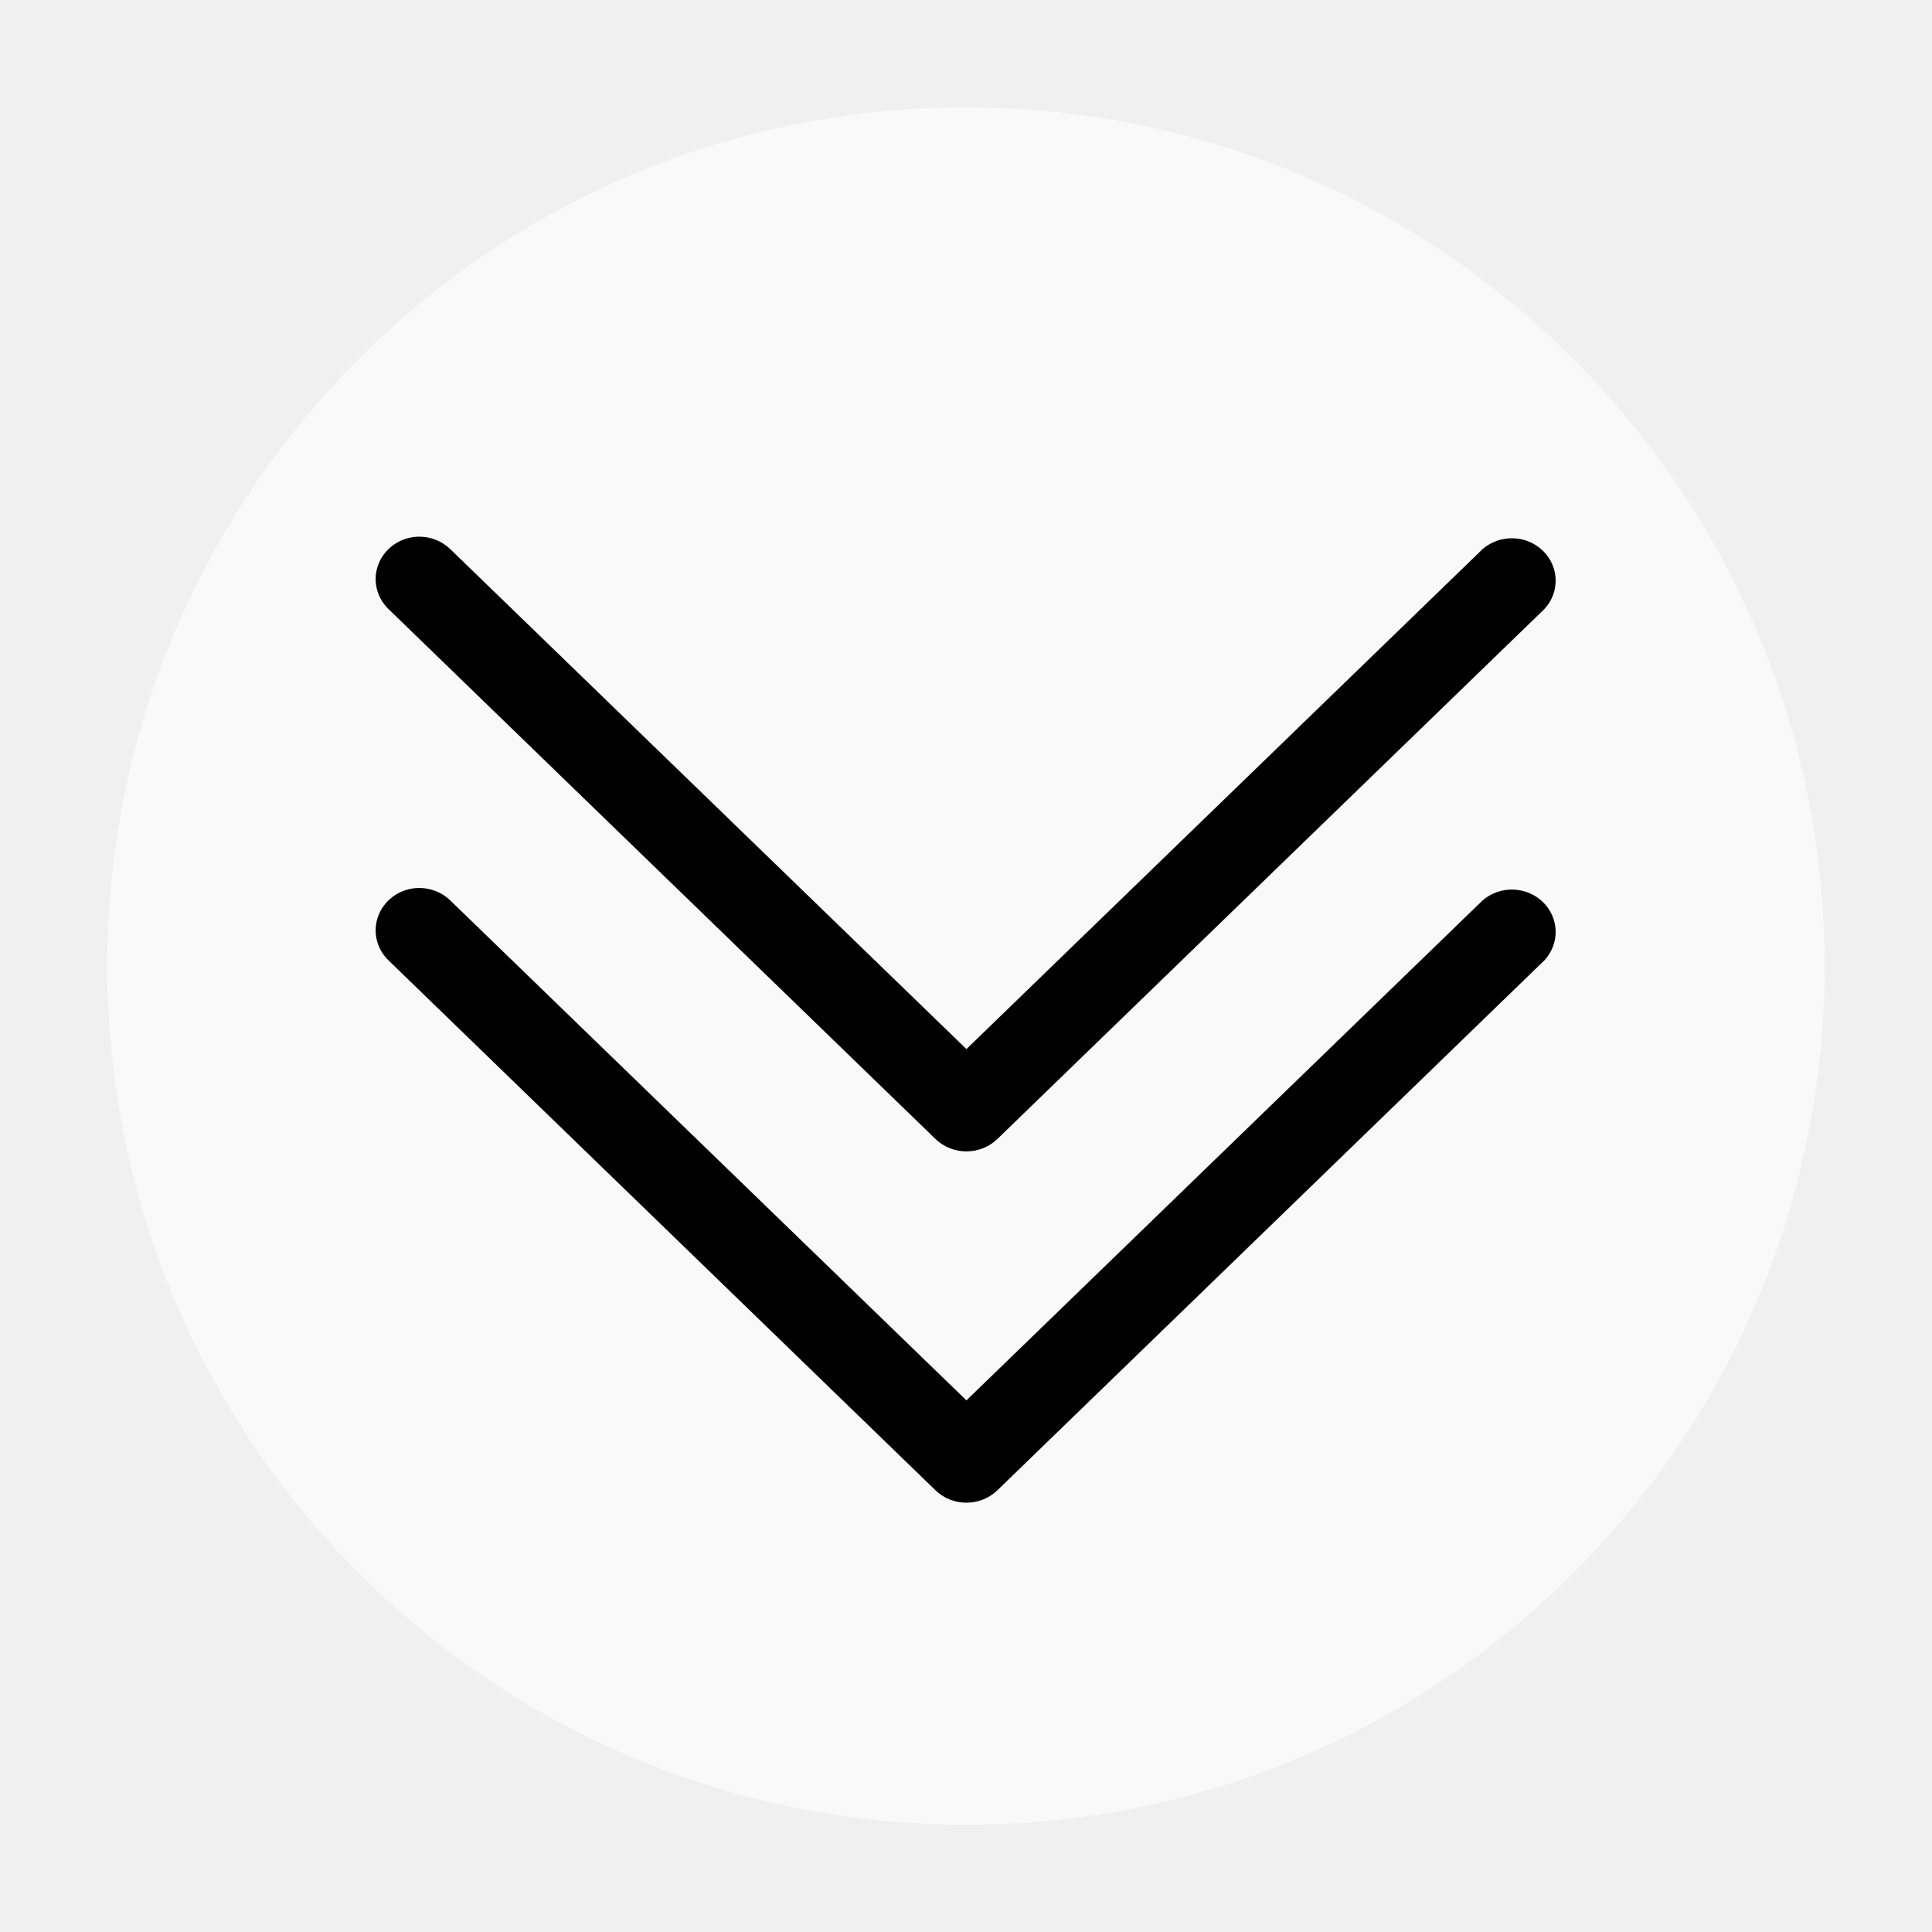
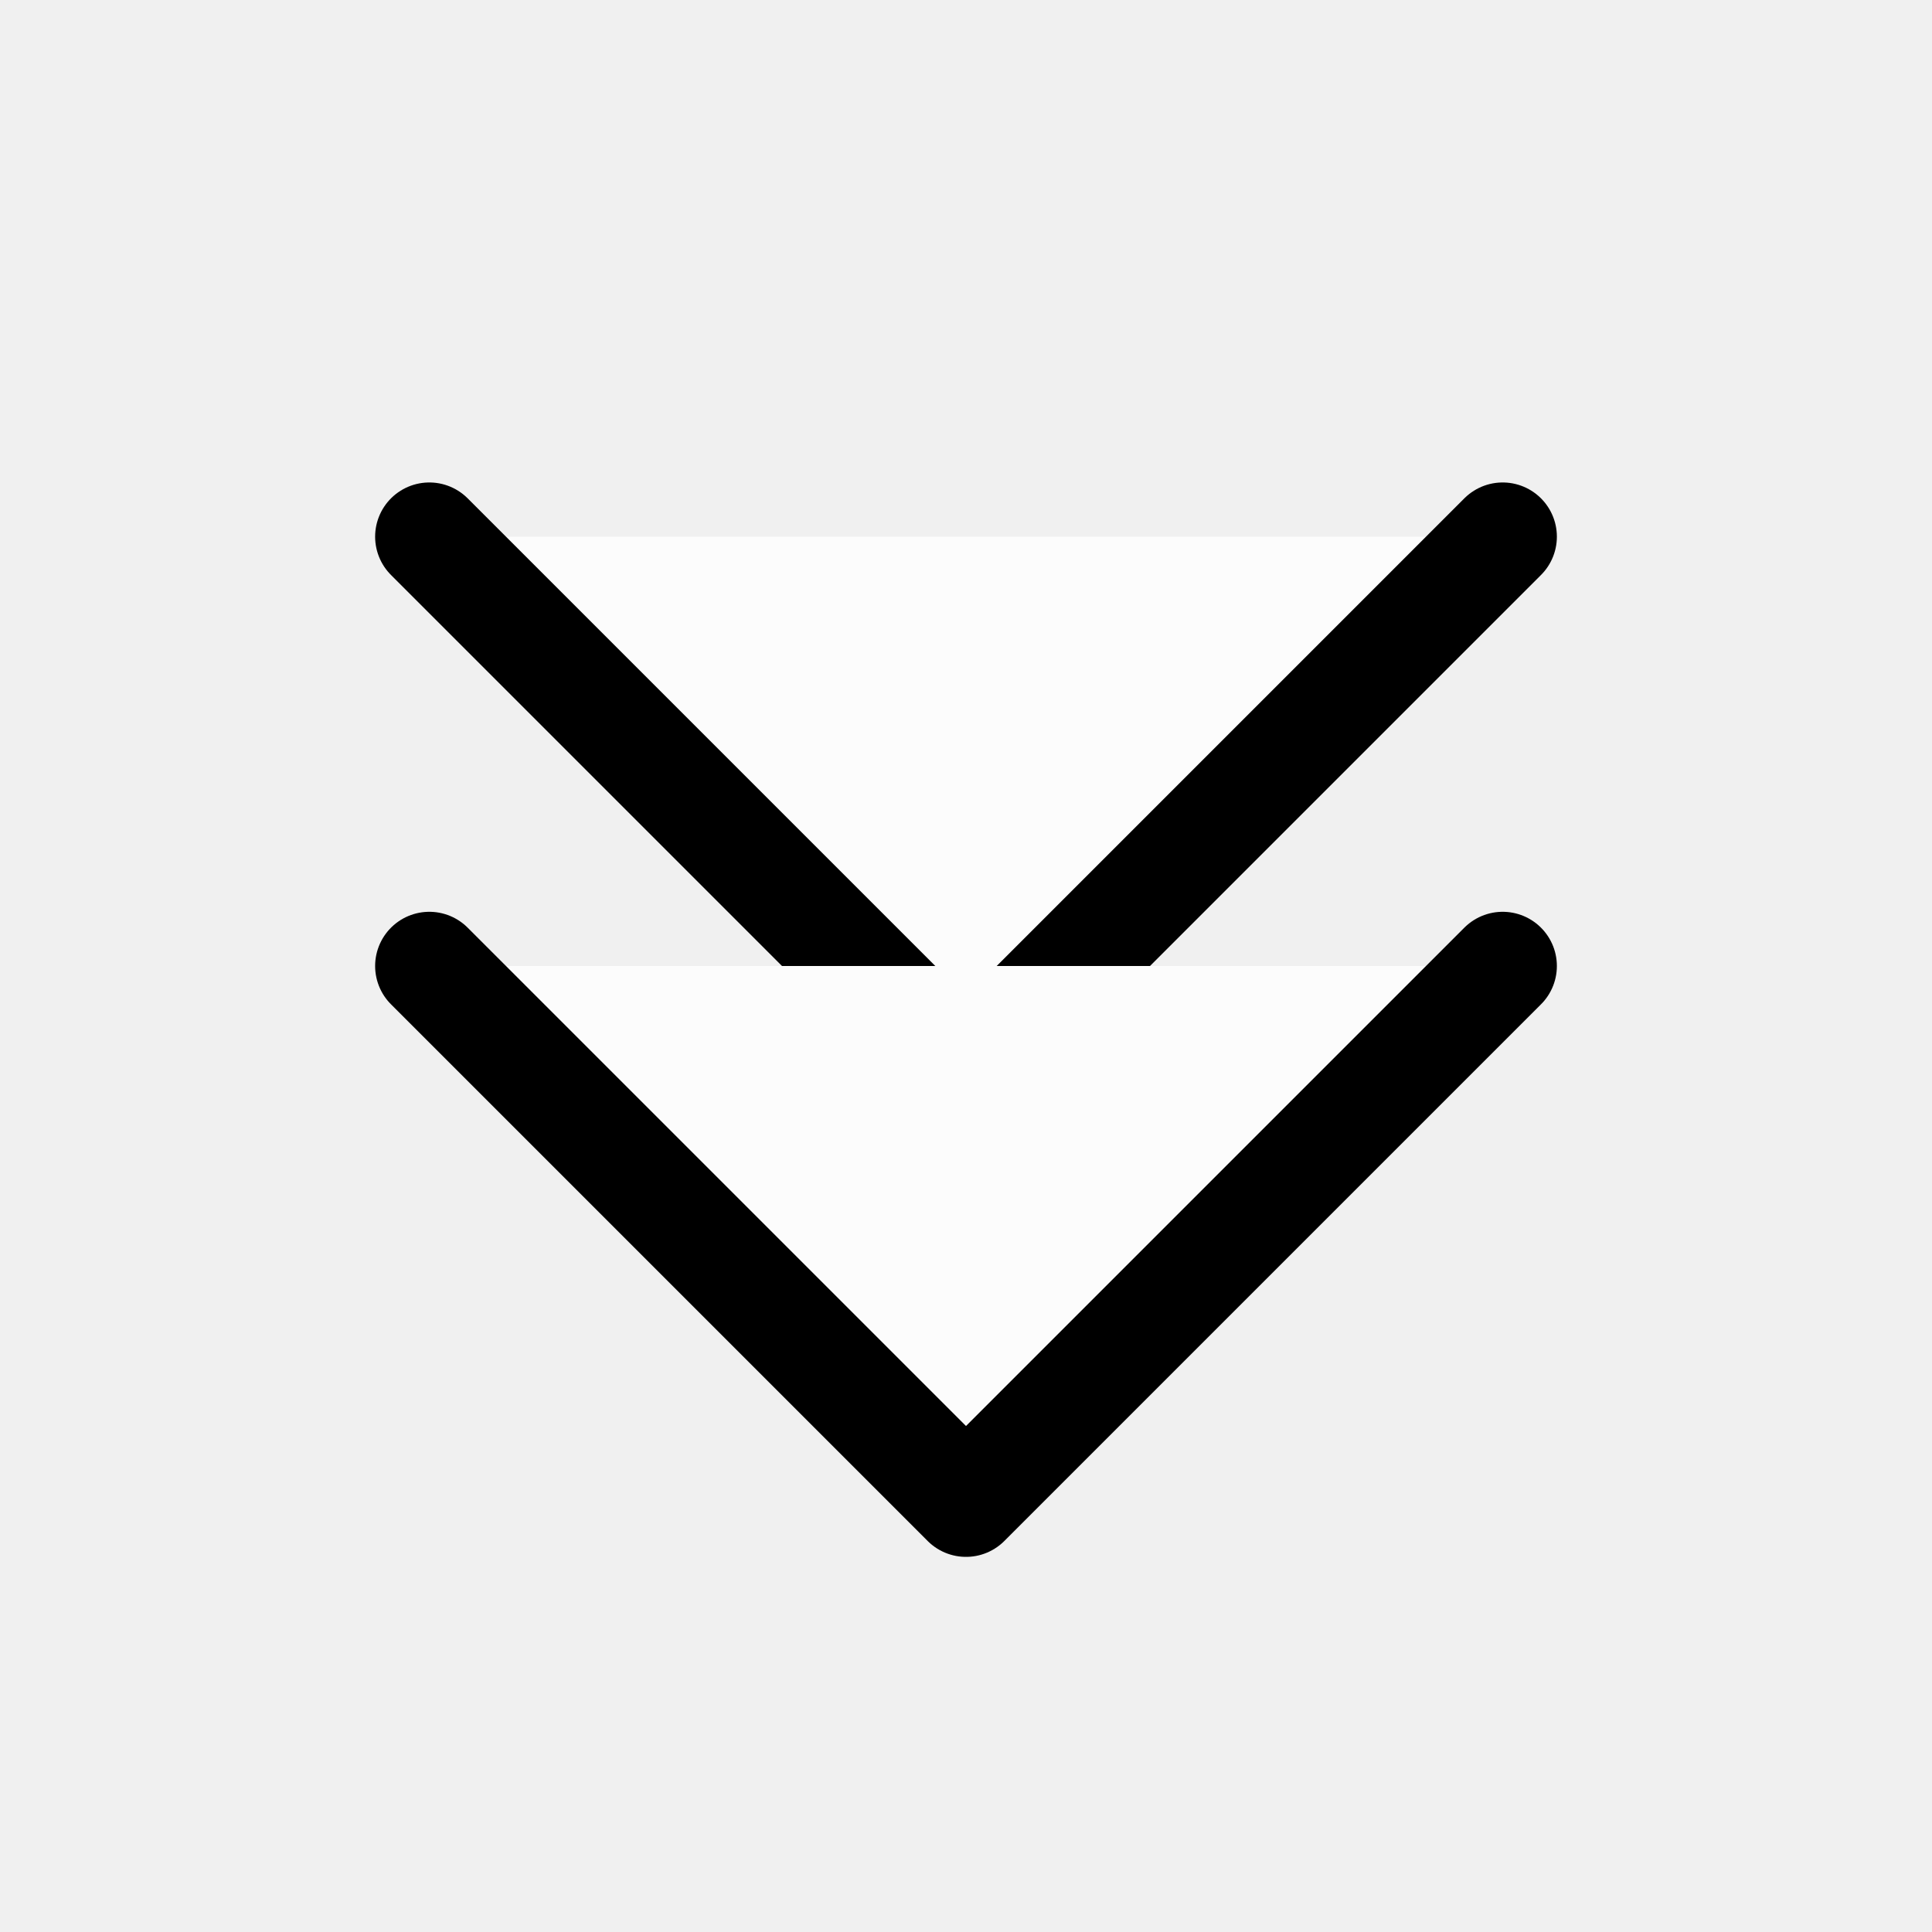
- <svg xmlns="http://www.w3.org/2000/svg" id="svg4306" width="18" height="18" version="1.1" style="enable-background:new">
-   <defs id="defs26" />
-   <style type="text/css" id="current-color-scheme" />
-   <g id="active-center">
-     <rect id="rect4266" width="18" height="18" x="-44" y="0" style="opacity:0.001;fill:#000000;fill-opacity:1;fill-rule:nonzero;stroke:none;stroke-width:1.636;stroke-linecap:round;stroke-linejoin:round;stroke-miterlimit:4;stroke-dasharray:none;stroke-opacity:1" />
-     <circle r="8" cy="9" cx="-35" id="path867-5-6-5" style="opacity:0.01;fill:#ffffff;fill-opacity:1;stroke-width:0.89;enable-background:new" />
-     <path d="m -40.093,8.273 a 0.408,0.395 0 0 1 0.288,0.116 l 4.809,4.658 4.809,-4.658 a 0.408,0.395 0 0 1 0.576,0.558 l -5.097,4.938 a 0.408,0.395 0 0 1 -0.576,0 l -5.097,-4.938 a 0.408,0.395 0 0 1 0.288,-0.674 z" id="path4" style="fill:#d3dae3;fill-opacity:1;stroke-width:0.134" />
-     <path d="m -40.093,5 a 0.408,0.395 0 0 1 0.288,0.116 l 4.809,4.658 4.809,-4.658 a 0.408,0.395 0 0 1 0.576,0.558 l -5.097,4.938 a 0.408,0.395 0 0 1 -0.576,0 L -40.381,5.674 A 0.408,0.395 0 0 1 -40.093,5 Z" id="path4-562" style="fill:#d3dae3;fill-opacity:1;stroke-width:0.134;enable-background:new" />
-   </g>
-   <g id="hover-center" transform="translate(-44)">
-     <rect style="opacity:0.001;fill:#000000;fill-opacity:1;fill-rule:nonzero;stroke:none;stroke-width:1.636;stroke-linecap:round;stroke-linejoin:round;stroke-miterlimit:4;stroke-dasharray:none;stroke-opacity:1" y="0" x="22" height="18" width="18" id="rect4266-3" />
-     <circle r="8" cy="9" cx="31" id="path867-5-6-5-67" style="fill:#ffffff;fill-opacity:0.502;stroke-width:0.89;enable-background:new" />
-     <path d="m 25.907,8.273 a 0.408,0.395 0 0 1 0.288,0.116 l 4.809,4.658 4.809,-4.658 a 0.408,0.395 0 0 1 0.576,0.558 l -5.098,4.938 a 0.408,0.395 0 0 1 -0.576,0 L 25.619,8.947 a 0.408,0.395 0 0 1 0.288,-0.674 z" id="path4-5" style="fill:#000000;fill-opacity:1;stroke-width:0.134;enable-background:new" />
-     <path d="m 25.907,5 a 0.408,0.395 0 0 1 0.288,0.116 l 4.809,4.658 4.809,-4.658 a 0.408,0.395 0 0 1 0.576,0.558 l -5.098,4.938 a 0.408,0.395 0 0 1 -0.576,0 L 25.619,5.674 A 0.408,0.395 0 0 1 25.907,5 Z" id="path4-5-9" style="fill:#000000;fill-opacity:1;stroke-width:0.134;enable-background:new" />
-   </g>
-   <g id="pressed-center" transform="translate(-44)">
-     <rect id="rect4266-3-6" width="18" height="18" x="44" y="0" style="opacity:0.001;fill:#000000;fill-opacity:1;fill-rule:nonzero;stroke:none;stroke-width:1.636;stroke-linecap:round;stroke-linejoin:round;stroke-miterlimit:4;stroke-dasharray:none;stroke-opacity:1" />
-     <circle r="8" cy="9" cx="53" id="path867-5-6-5-2-1" style="fill:#ffffff;fill-opacity:0.6;stroke-width:0.89;enable-background:new" />
-     <path d="m 47.907,8.273 a 0.408,0.395 0 0 1 0.288,0.116 l 4.809,4.658 4.809,-4.658 a 0.408,0.395 0 0 1 0.576,0.558 l -5.097,4.938 a 0.408,0.395 0 0 1 -0.576,0 L 47.619,8.947 a 0.408,0.395 0 0 1 0.288,-0.674 z" id="path4-9-2" style="fill:#000000;fill-opacity:1;stroke-width:0.134;enable-background:new" />
-     <path d="m 47.907,5 a 0.408,0.395 0 0 1 0.288,0.116 l 4.809,4.658 4.809,-4.658 a 0.408,0.395 0 0 1 0.576,0.558 l -5.097,4.938 a 0.408,0.395 0 0 1 -0.576,0 L 47.619,5.674 A 0.408,0.395 0 0 1 47.907,5 Z" id="path4-9-2-1" style="fill:#000000;fill-opacity:1;stroke-width:0.134;enable-background:new" />
-   </g>
-   <g id="inactive-center" transform="translate(-45,-38)">
-     <rect id="rect4266-6" width="18" height="18" x="1" y="62" style="opacity:0.001;fill:#000000;fill-opacity:1;fill-rule:nonzero;stroke:none;stroke-width:1.636;stroke-linecap:round;stroke-linejoin:round;stroke-miterlimit:4;stroke-dasharray:none;stroke-opacity:1" />
-     <circle r="8" cy="71" cx="10" id="path867-5-6-5-7" style="opacity:0.01;fill:#ffffff;fill-opacity:1;stroke-width:0.89;enable-background:new" />
-     <path d="m 4.907,70.273 a 0.408,0.395 0 0 1 0.288,0.116 l 4.809,4.658 4.809,-4.658 a 0.408,0.395 0 0 1 0.576,0.558 l -5.097,4.938 a 0.408,0.395 0 0 1 -0.576,0 L 4.619,70.947 a 0.408,0.395 0 0 1 0.288,-0.674 z" id="path4-53" style="fill:#6f7c91;fill-opacity:1;stroke-width:0.134" />
-     <path d="m 4.907,67 a 0.408,0.395 0 0 1 0.288,0.116 l 4.809,4.658 4.809,-4.658 a 0.408,0.395 0 0 1 0.576,0.558 l -5.097,4.938 a 0.408,0.395 0 0 1 -0.576,0 L 4.619,67.674 A 0.408,0.395 0 0 1 4.907,67 Z" id="path4-562-5" style="fill:#6f7c91;fill-opacity:1;stroke-width:0.134;enable-background:new" />
-   </g>
-   <g id="hover-inactive-center" transform="translate(-22,24)">
-     <rect style="opacity:0.001;fill:#000000;fill-opacity:1;fill-rule:nonzero;stroke:none;stroke-width:1.636;stroke-linecap:round;stroke-linejoin:round;stroke-miterlimit:4;stroke-dasharray:none;stroke-opacity:1" y="0" x="0" height="18" width="18" id="rect4266-3-2" />
-     <circle r="8" cy="9" cx="9" id="path867-5-6-5-67-9" style="fill:#ffffff;fill-opacity:0.5;stroke-width:0.89;enable-background:new" />
-     <path d="M 3.907,8.273 A 0.408,0.395 0 0 1 4.196,8.389 l 4.809,4.658 4.809,-4.658 a 0.408,0.395 0 0 1 0.576,0.558 L 9.293,13.884 a 0.408,0.395 0 0 1 -0.576,0 L 3.619,8.947 A 0.408,0.395 0 0 1 3.907,8.273 Z" id="path4-5-1" style="fill:#000000;fill-opacity:1;stroke-width:0.134;enable-background:new" />
-     <path d="M 3.907,5 A 0.408,0.395 0 0 1 4.196,5.116 L 9.005,9.774 13.814,5.116 a 0.408,0.395 0 0 1 0.576,0.558 L 9.293,10.612 a 0.408,0.395 0 0 1 -0.576,0 L 3.619,5.674 A 0.408,0.395 0 0 1 3.907,5 Z" id="path4-5-9-2" style="fill:#000000;fill-opacity:1;stroke-width:0.134;enable-background:new" />
-   </g>
-   <g id="pressed-inactive-center" transform="translate(-22,24)">
-     <rect id="rect4266-3-6-0" width="18" height="18" x="22" y="0" style="opacity:0.001;fill:#000000;fill-opacity:1;fill-rule:nonzero;stroke:none;stroke-width:1.636;stroke-linecap:round;stroke-linejoin:round;stroke-miterlimit:4;stroke-dasharray:none;stroke-opacity:1" />
-     <circle r="8" cy="9" cx="31" id="path867-5-6-5-2-1-9" style="fill:#ffffff;fill-opacity:0.6;stroke-width:0.89;enable-background:new" />
-     <path d="m 25.907,8.273 a 0.408,0.395 0 0 1 0.288,0.116 l 4.809,4.658 4.809,-4.658 a 0.408,0.395 0 0 1 0.576,0.558 l -5.097,4.938 a 0.408,0.395 0 0 1 -0.576,0 L 25.619,8.947 a 0.408,0.395 0 0 1 0.288,-0.674 z" id="path4-9-2-3" style="fill:#000000;fill-opacity:1;stroke-width:0.134;enable-background:new" />
-     <path d="m 25.907,5 a 0.408,0.395 0 0 1 0.288,0.116 l 4.809,4.658 4.809,-4.658 a 0.408,0.395 0 0 1 0.576,0.558 l -5.097,4.938 a 0.408,0.395 0 0 1 -0.576,0 L 25.619,5.674 A 0.408,0.395 0 0 1 25.907,5 Z" id="path4-9-2-1-6" style="fill:#000000;fill-opacity:1;stroke-width:0.134;enable-background:new" />
+ <svg xmlns="http://www.w3.org/2000/svg" width="18" height="18" viewBox="0 0 18 18" version="1.1">
+   <defs>
+     <style type="text/css">
+       .ColorScheme-Text { fill:#fcfcfc; }
+       .ColorScheme-Background { fill:#292c30; }
+       .ColorScheme-Highlight { fill:#3daeea; }
+       .ColorScheme-NegativeText { fill:#da4453; }
+     </style>
+   </defs>
+   <circle id="normal-bg" cx="9" cy="9" r="9" fill="none" opacity="0" />
+   <g id="icon-normal" class="ColorScheme-Text" fill="none" stroke="currentColor" stroke-width="1.01" stroke-linecap="round" stroke-linejoin="round">
+     <polyline points="4,5 9,10 14,5" />
+     <polyline points="4,9 9,14 14,9" />
  </g>
</svg>
